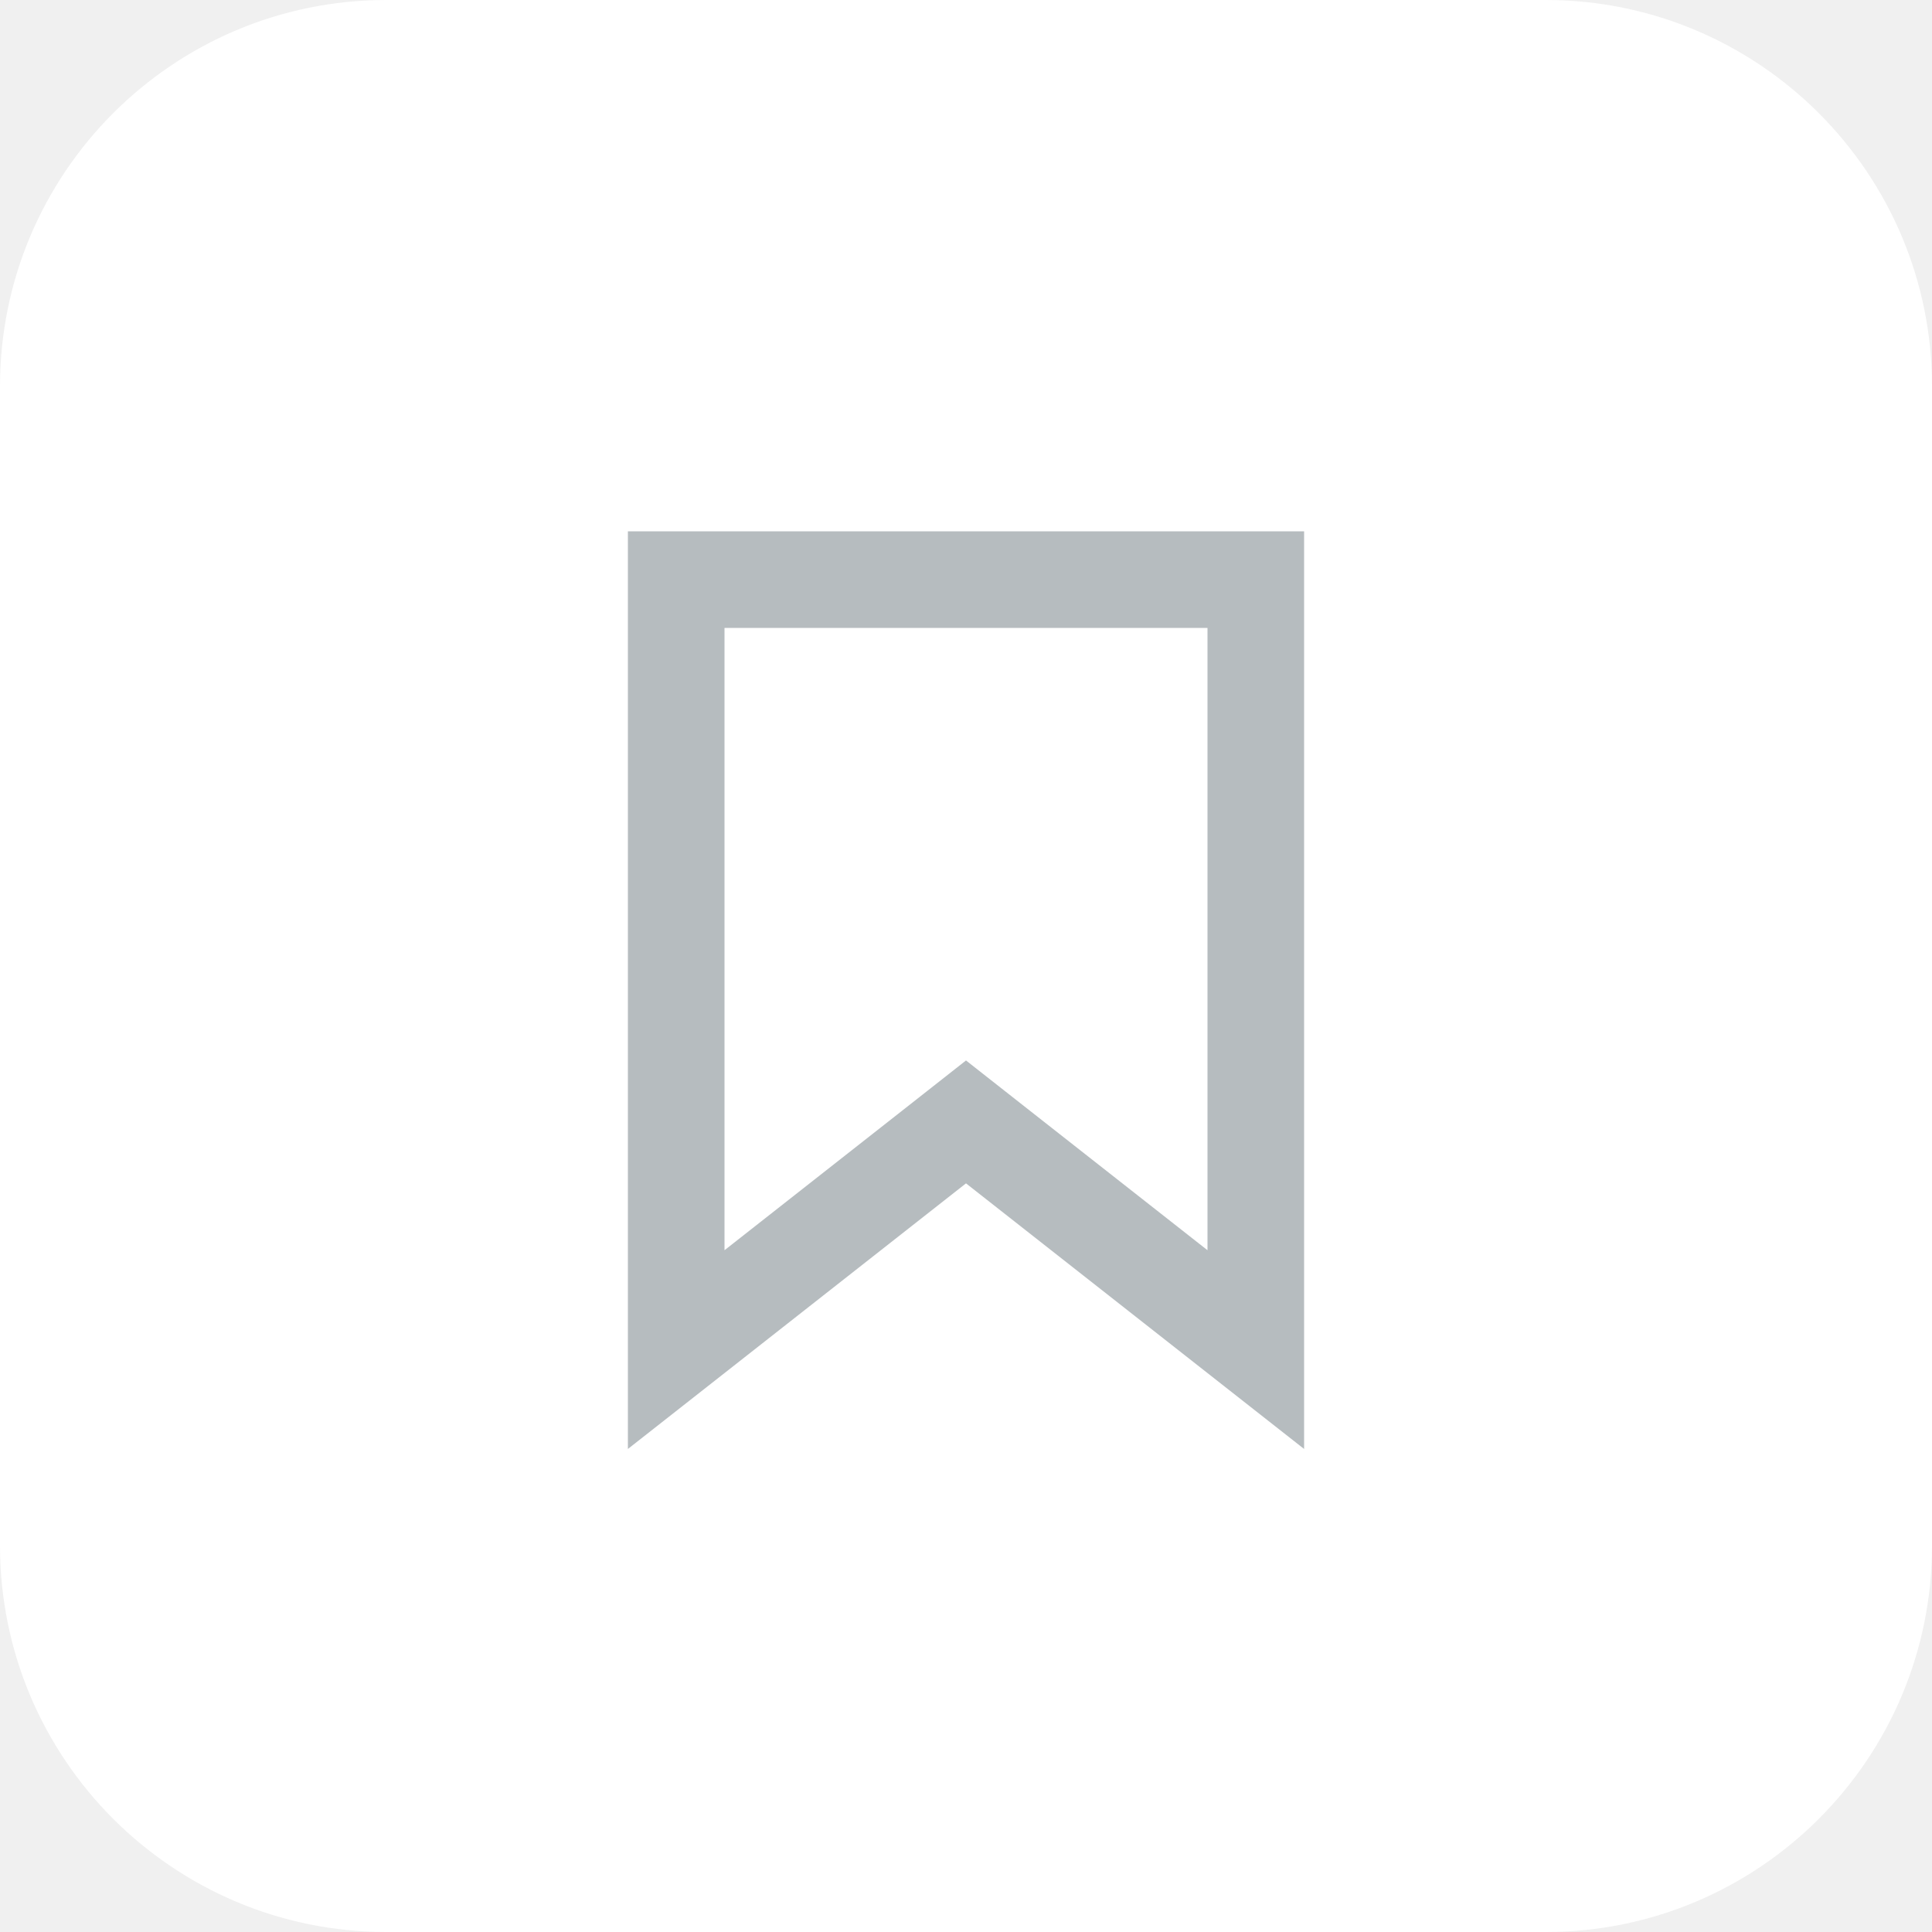
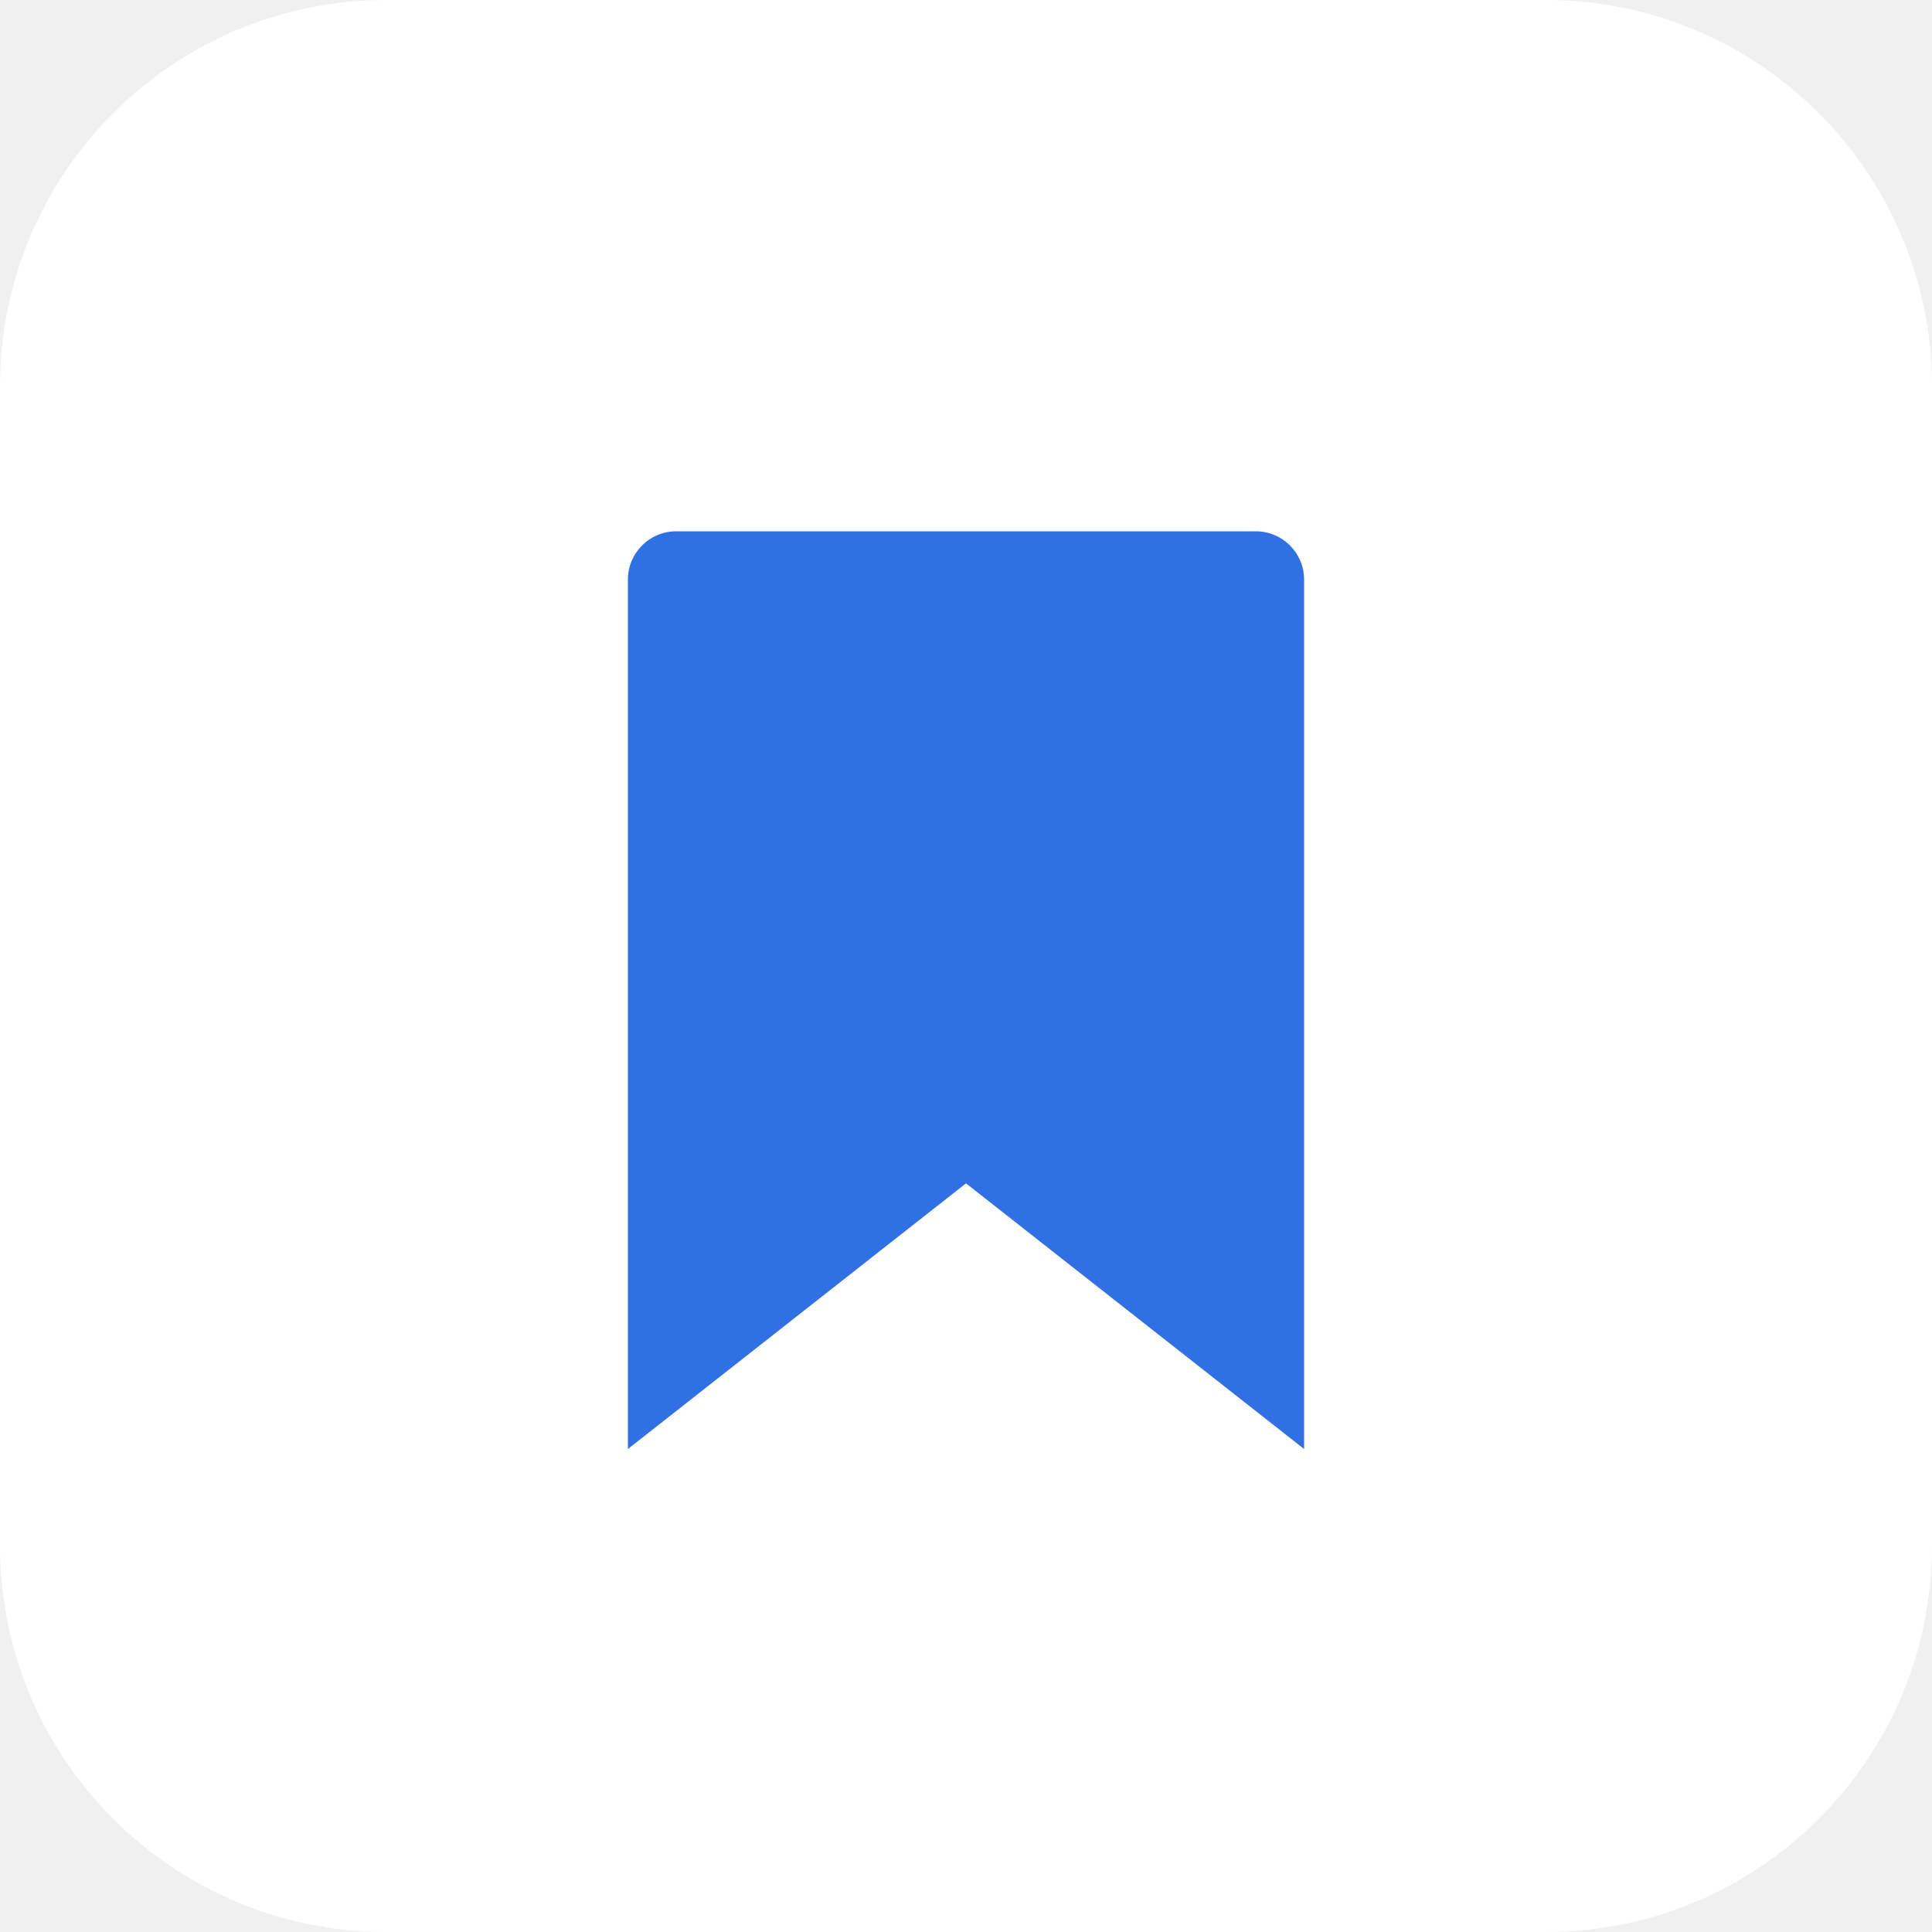
<svg xmlns="http://www.w3.org/2000/svg" width="40" height="40" viewBox="0 0 40 40" fill="none">
  <rect width="40" height="40" rx="8" fill="white" />
-   <path d="M19.382 23.714L14 27.942V12L26 12V27.942L20.618 23.714L20 23.228L19.382 23.714Z" stroke="#B6BCBF" stroke-width="2" />
+   <path d="M13 12C13 11.448 13.448 11 14 11H26C26.552 11 27 11.448 27 12V30L20 24.5L13 30V12Z" fill="#2F71E5" />
</svg>
